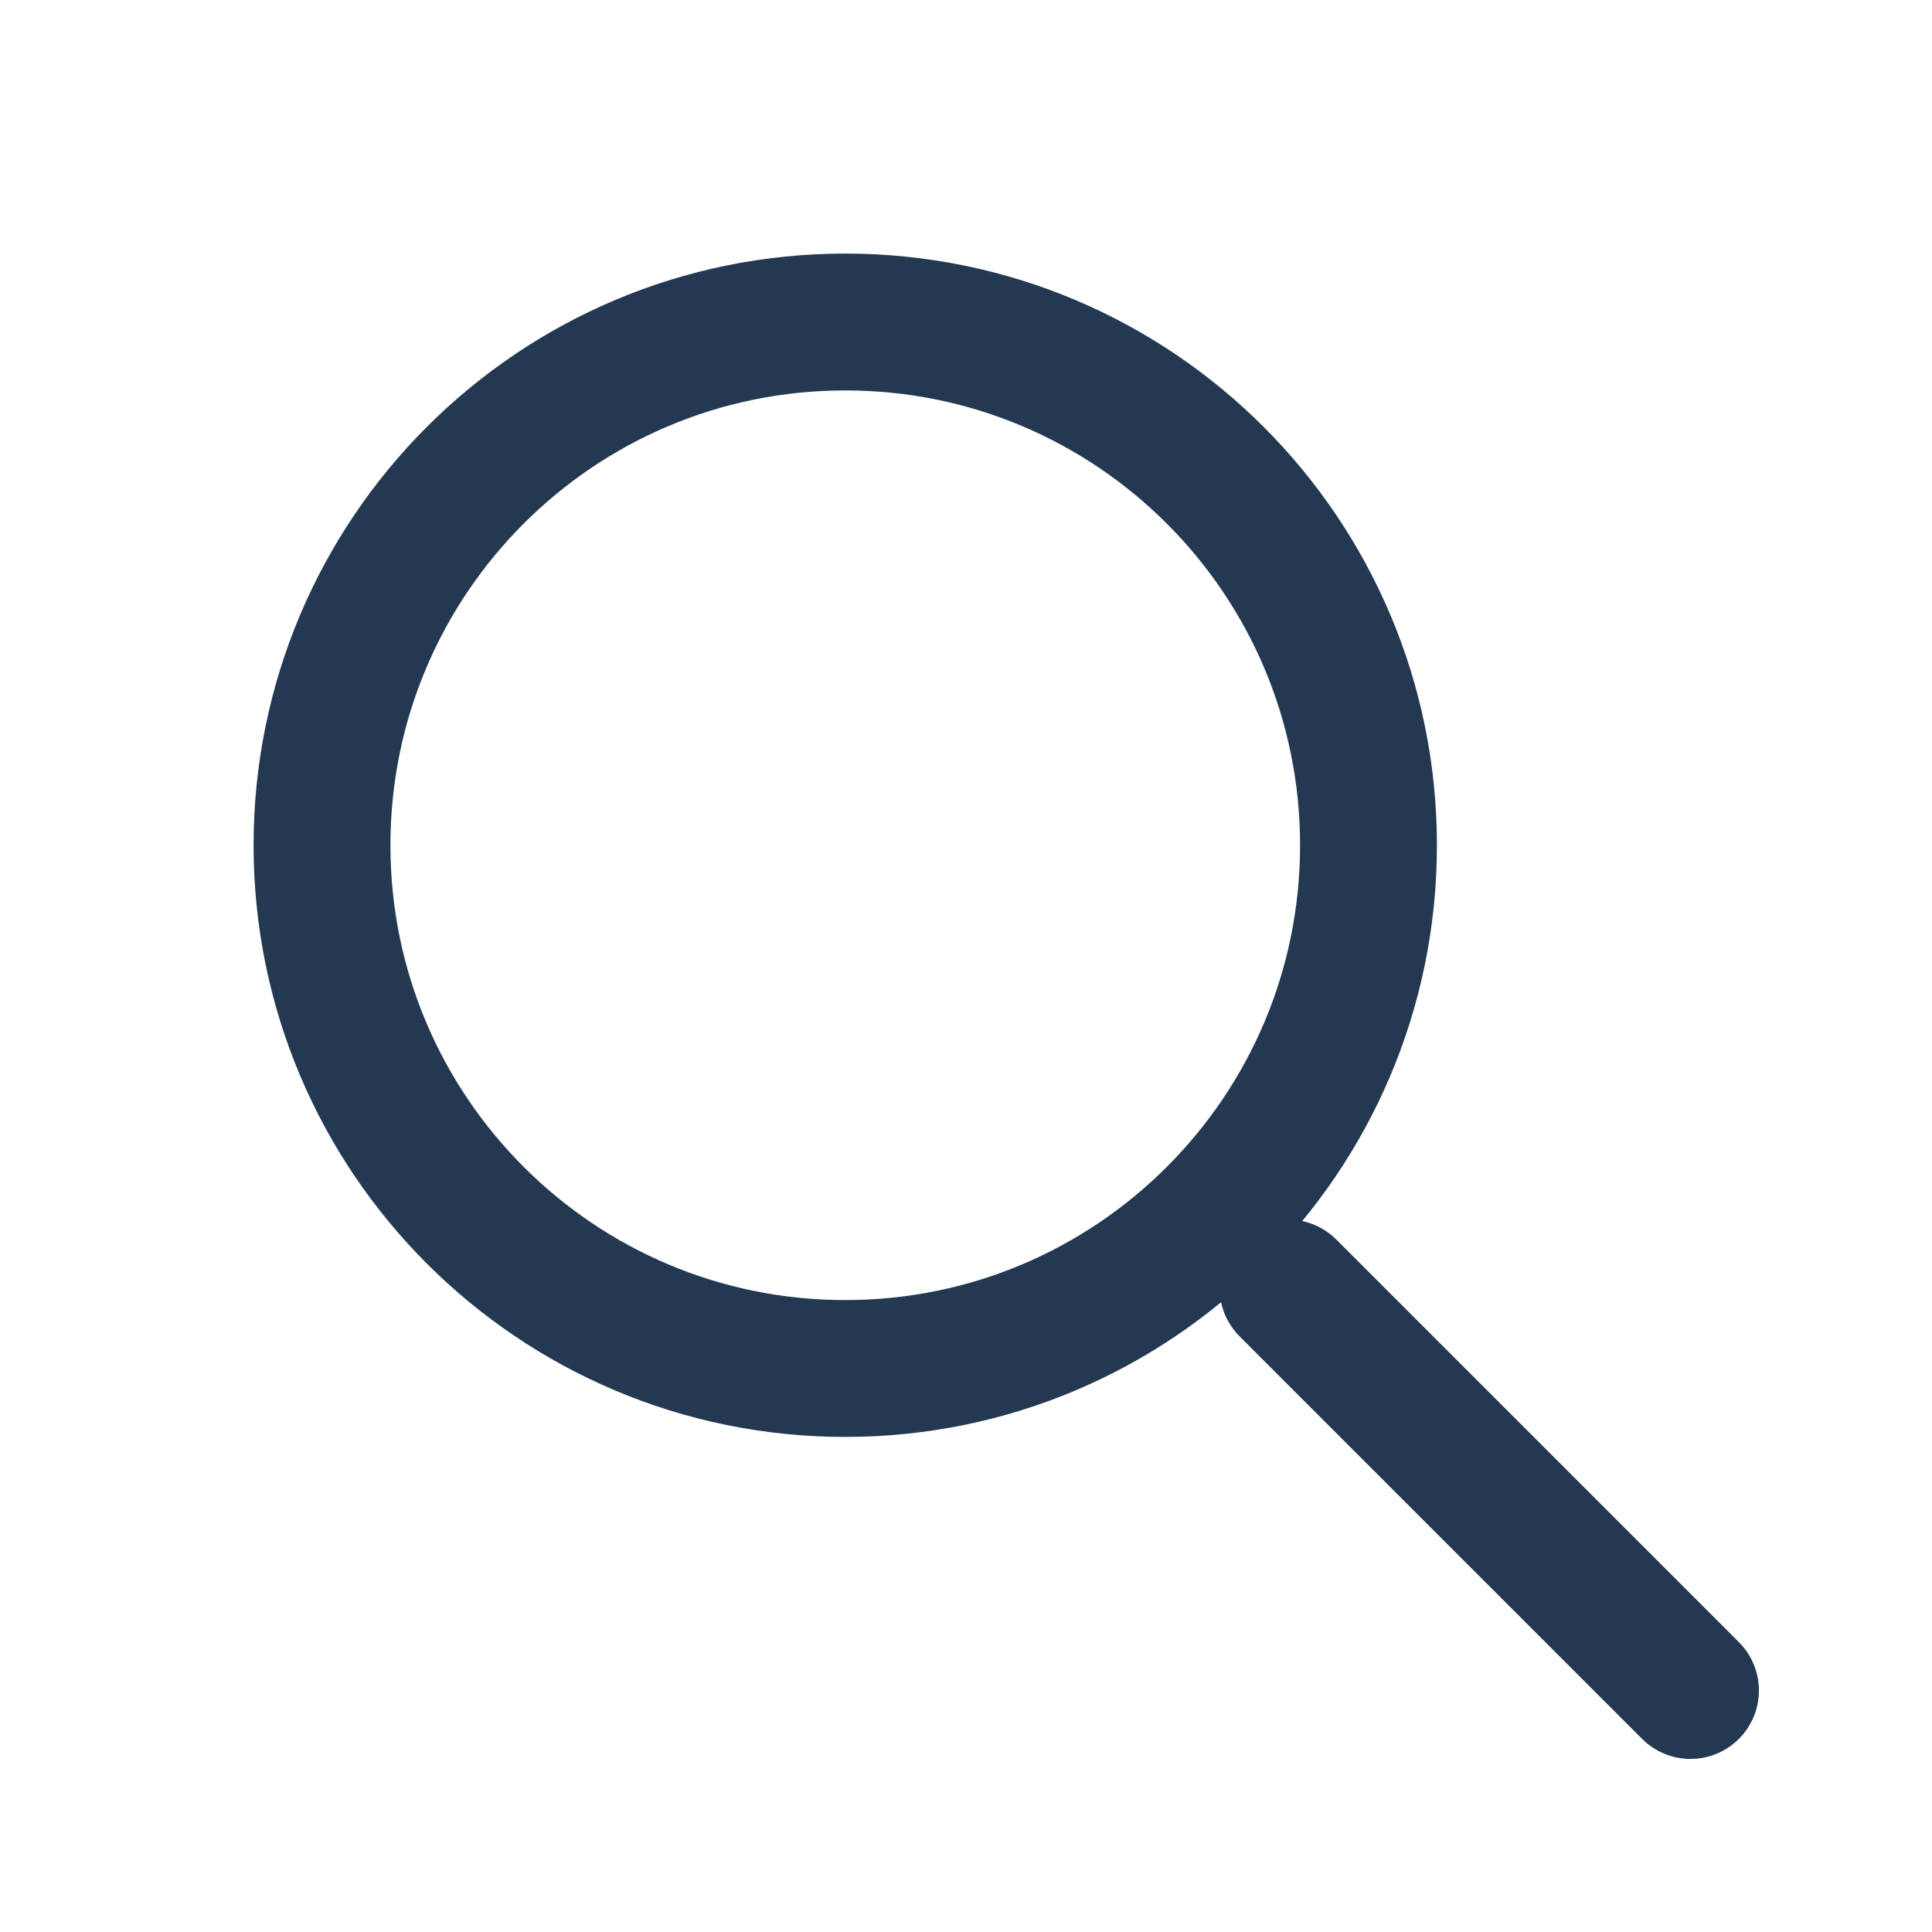
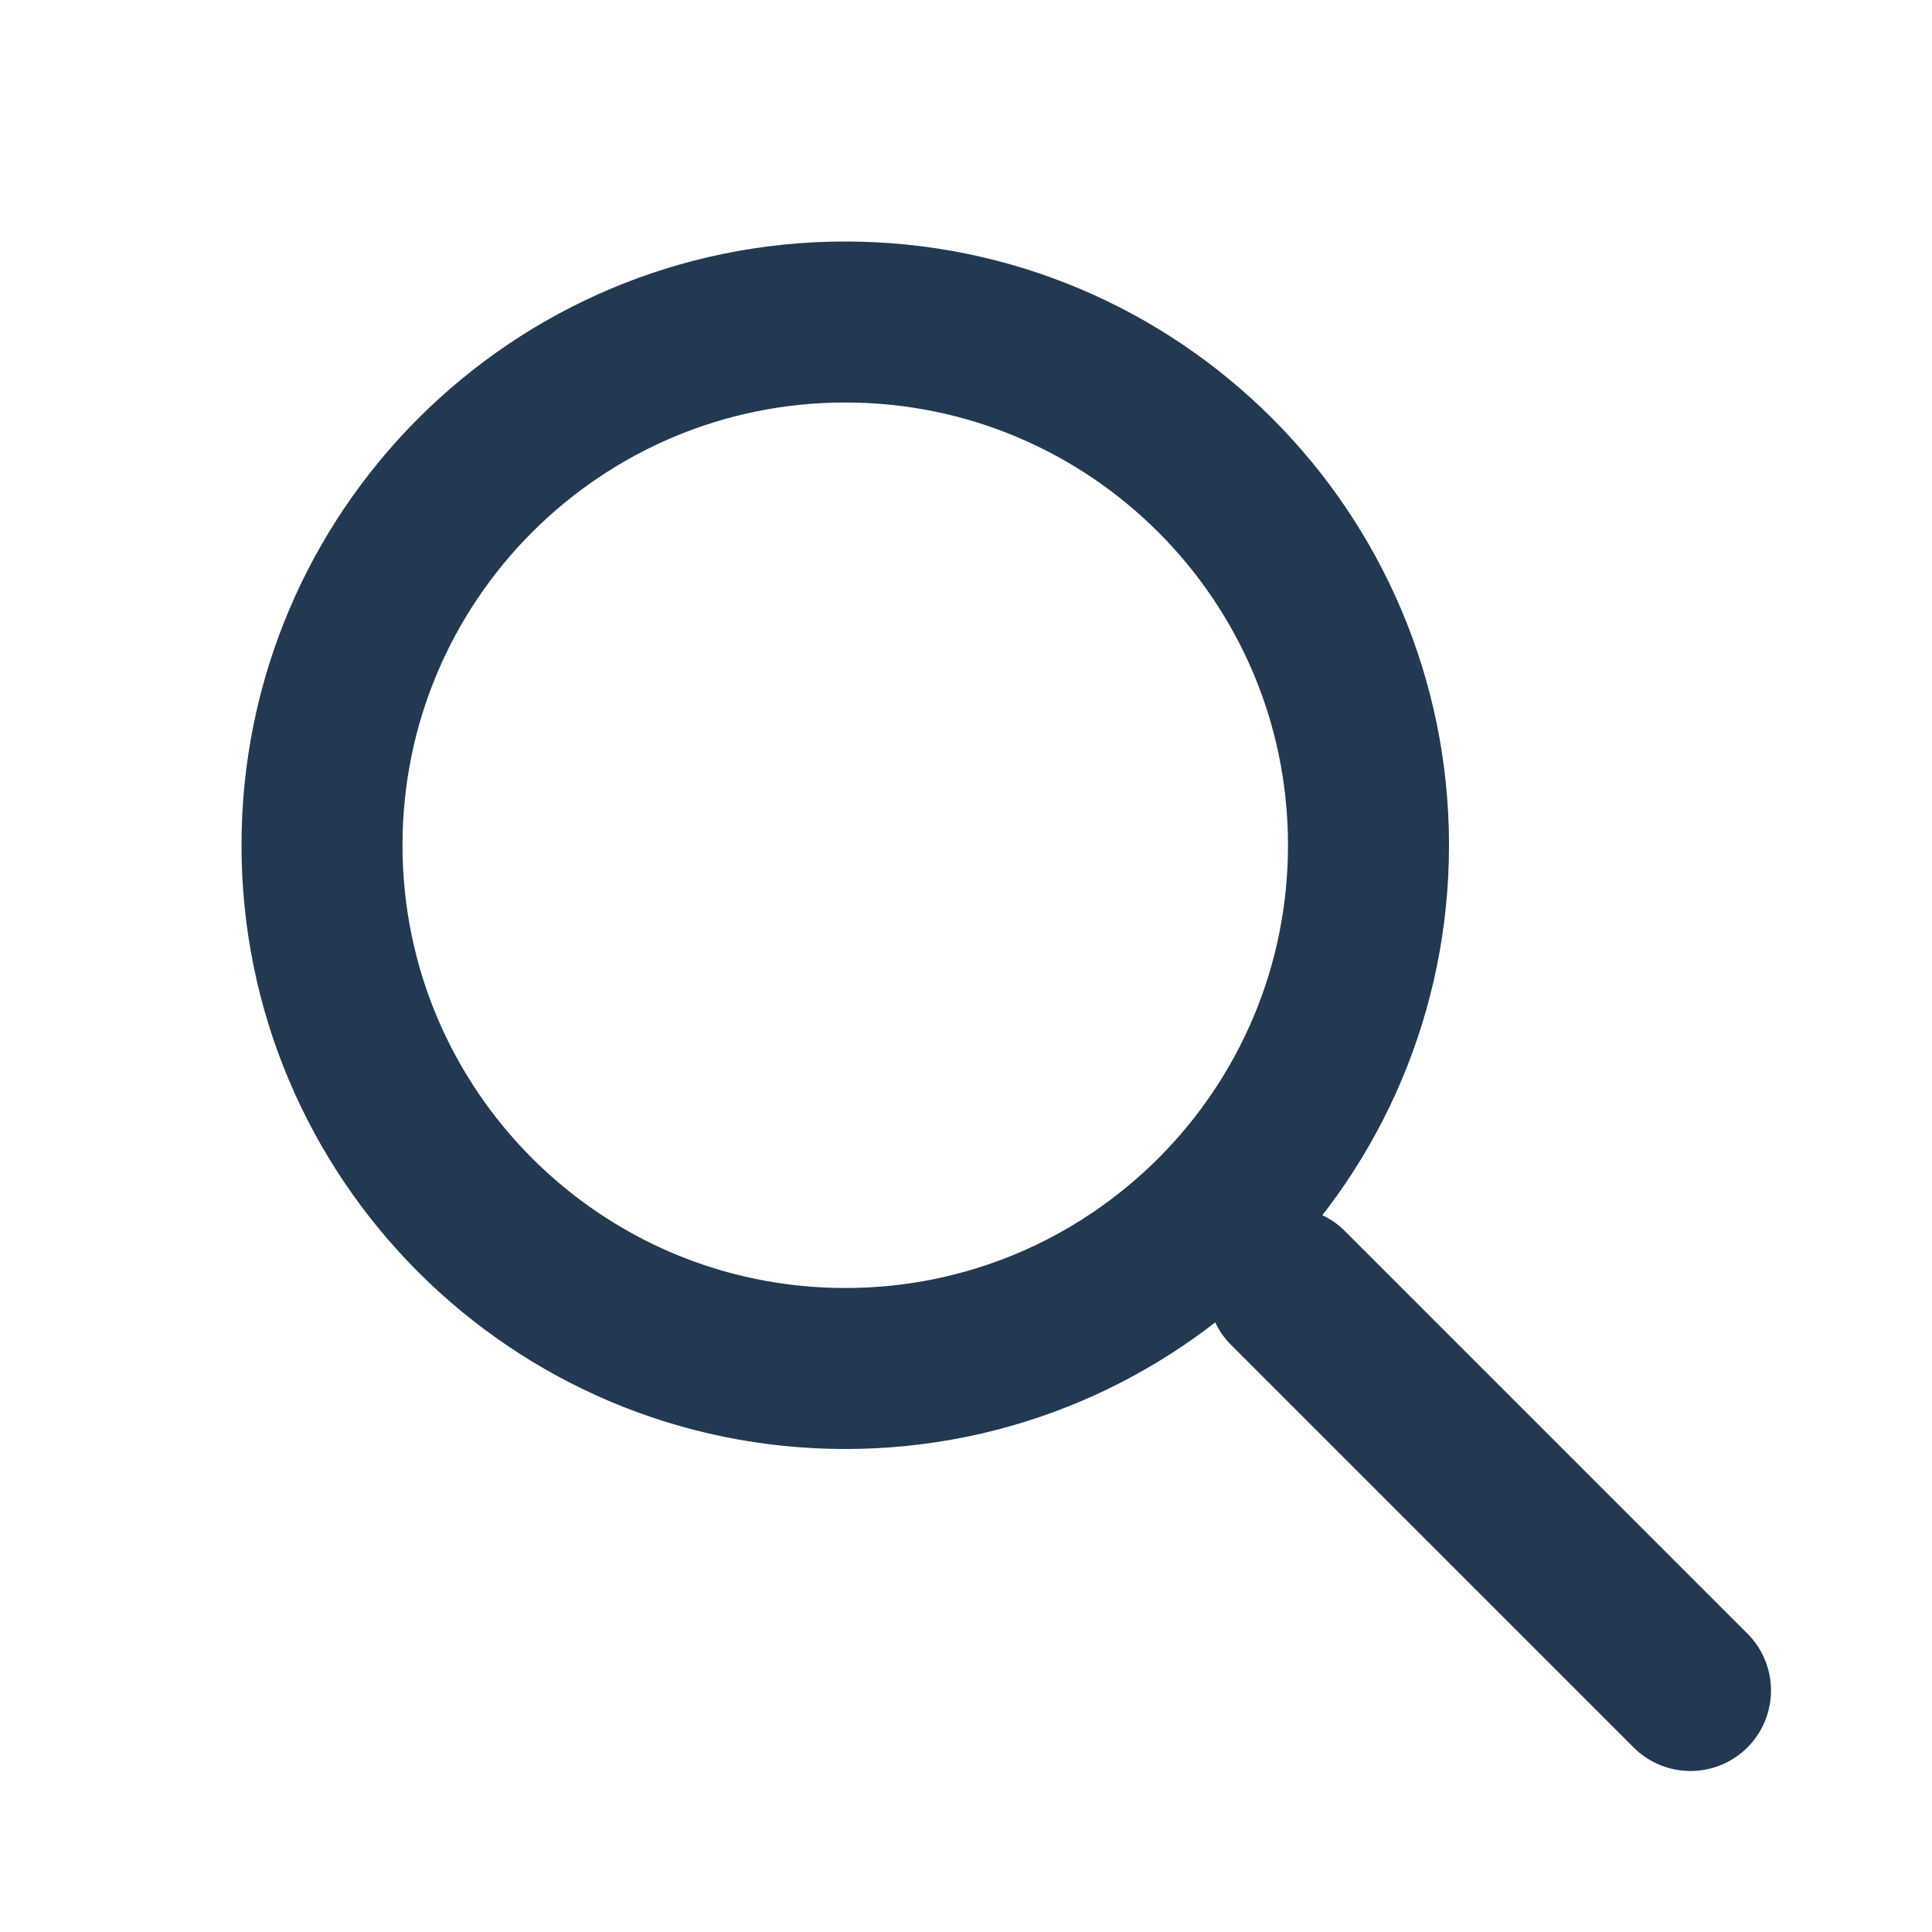
- <svg xmlns="http://www.w3.org/2000/svg" width="24" height="24" viewBox="0 0 24 24" fill="none" stroke="#233851" stroke-width="1.7" stroke-linecap="round" stroke-linejoin="round">
+ <svg xmlns="http://www.w3.org/2000/svg" width="24" height="24" viewBox="0 0 24 24" fill="none" stroke="#233851" stroke-width="2" stroke-linecap="round" stroke-linejoin="round">
  <circle cx="10.5" cy="10.5" r="6.5" />
  <path d="m16 16 5 5" />
</svg>
